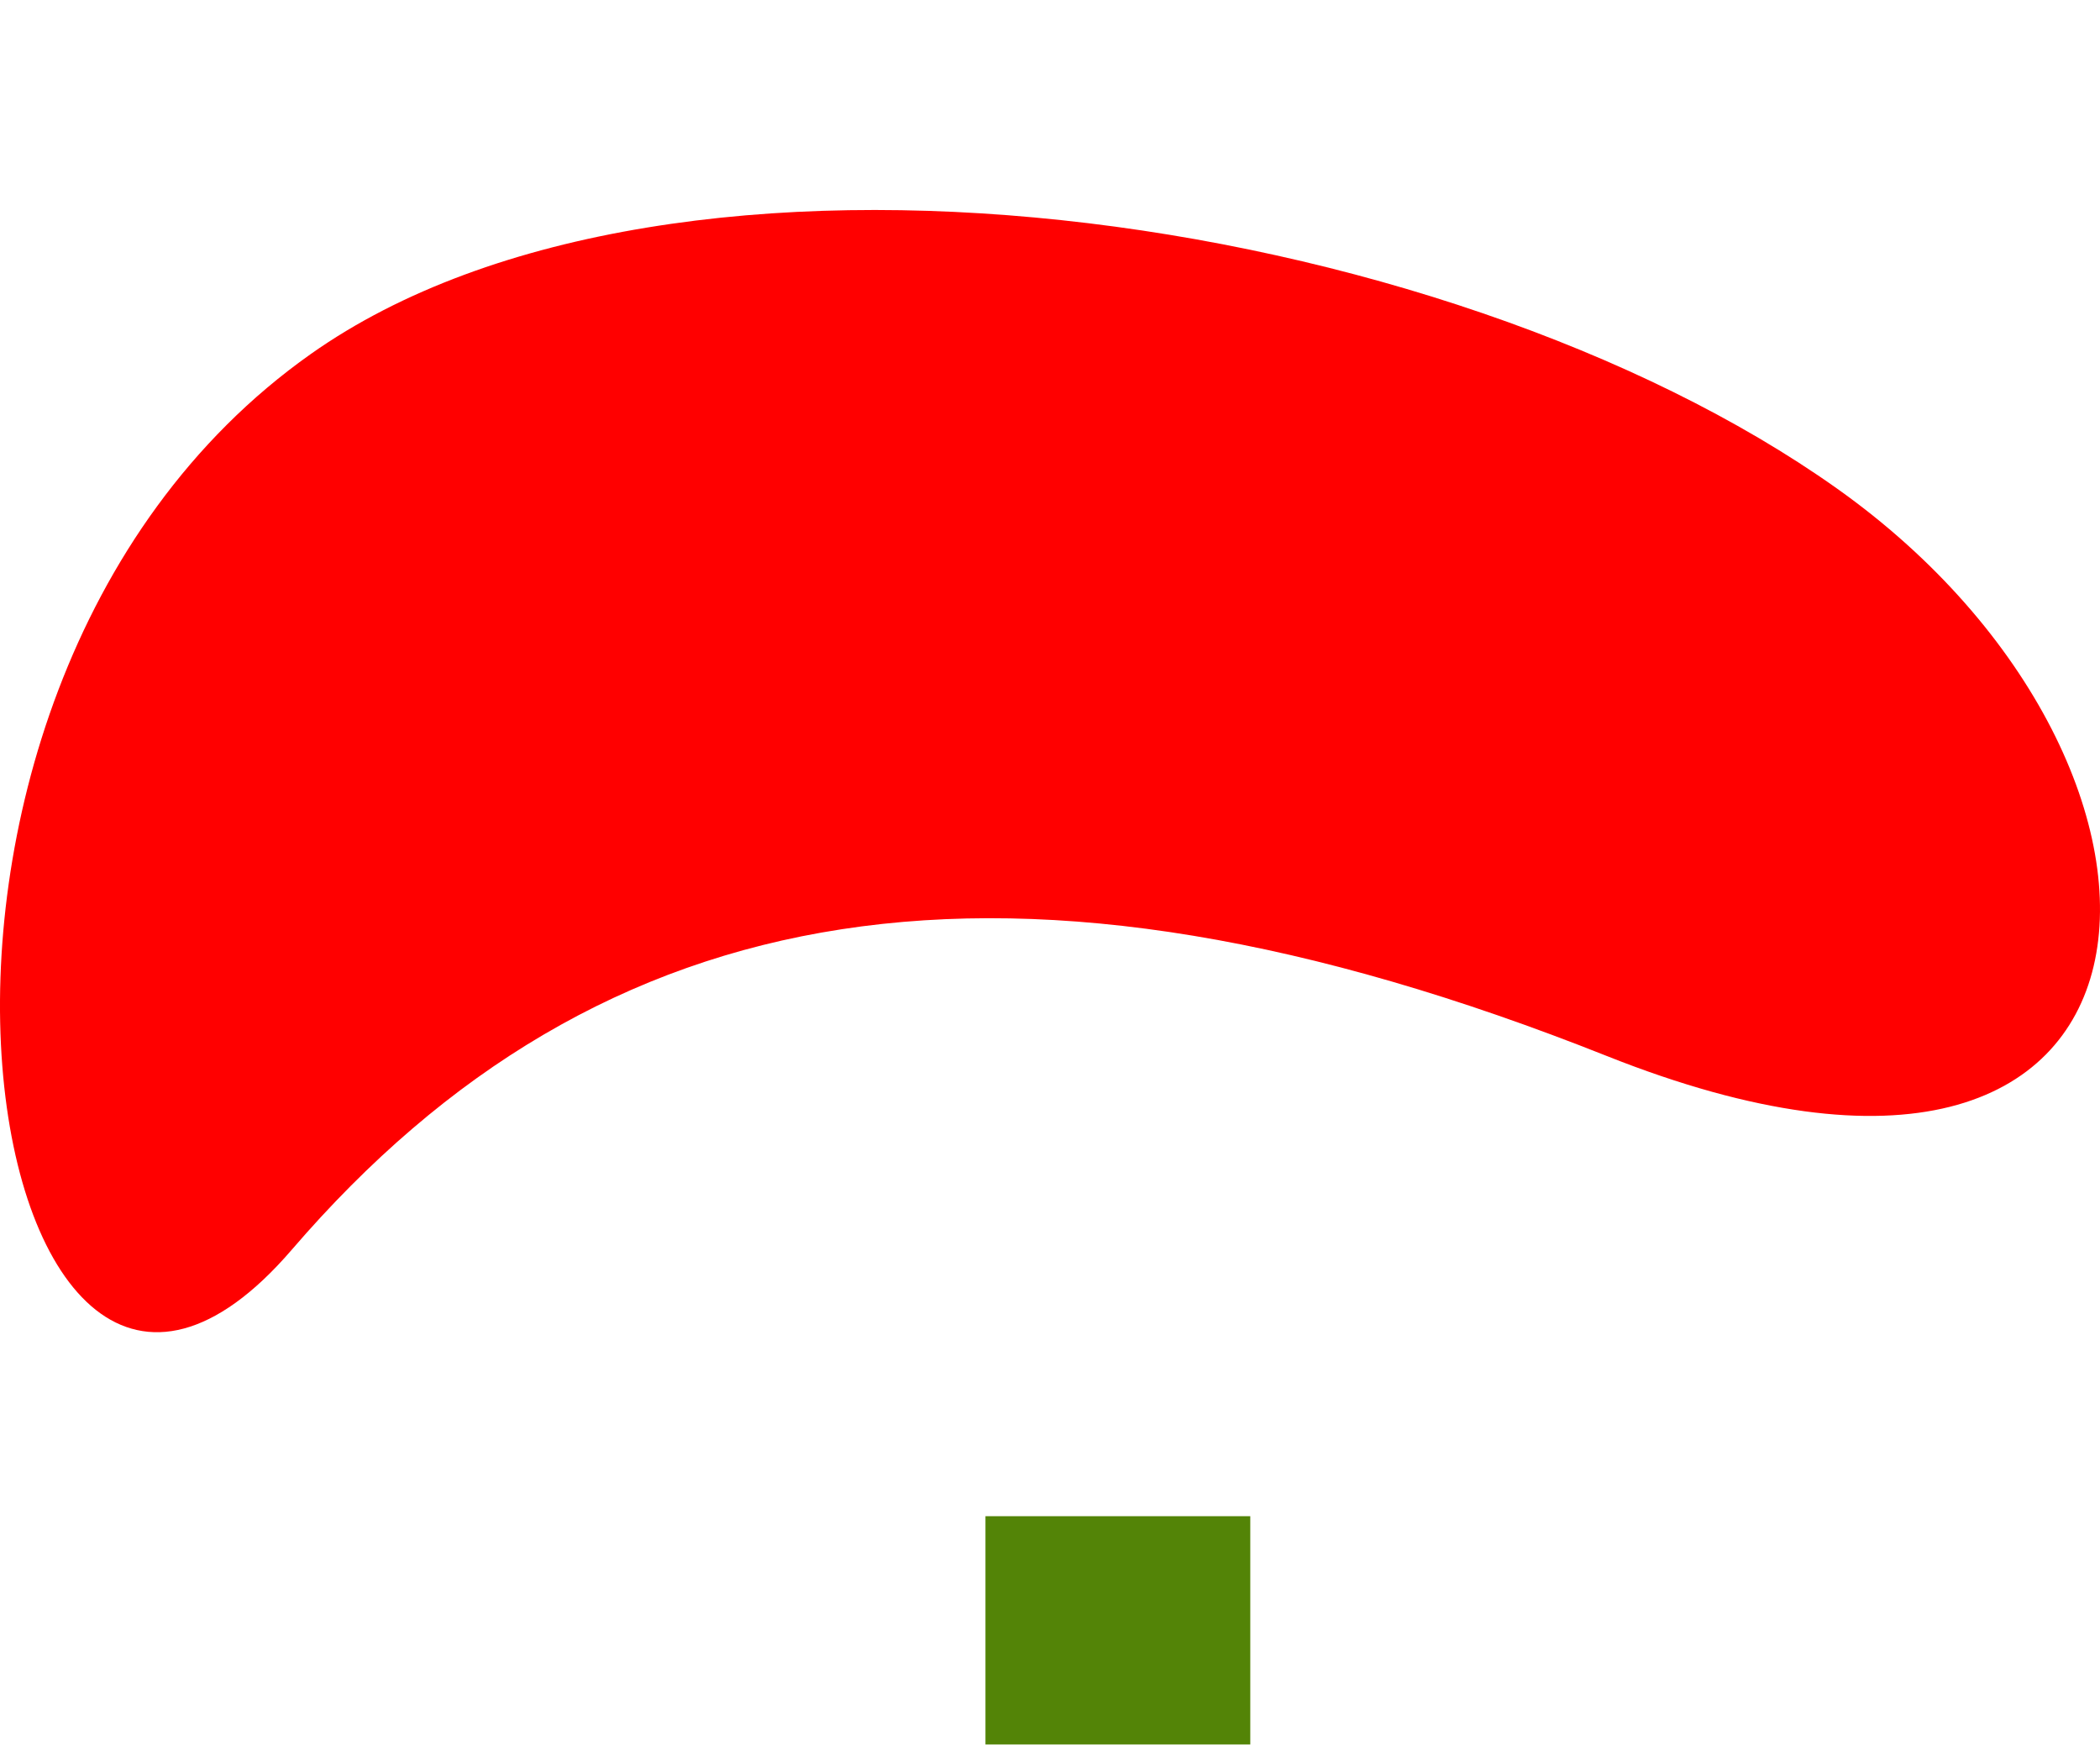
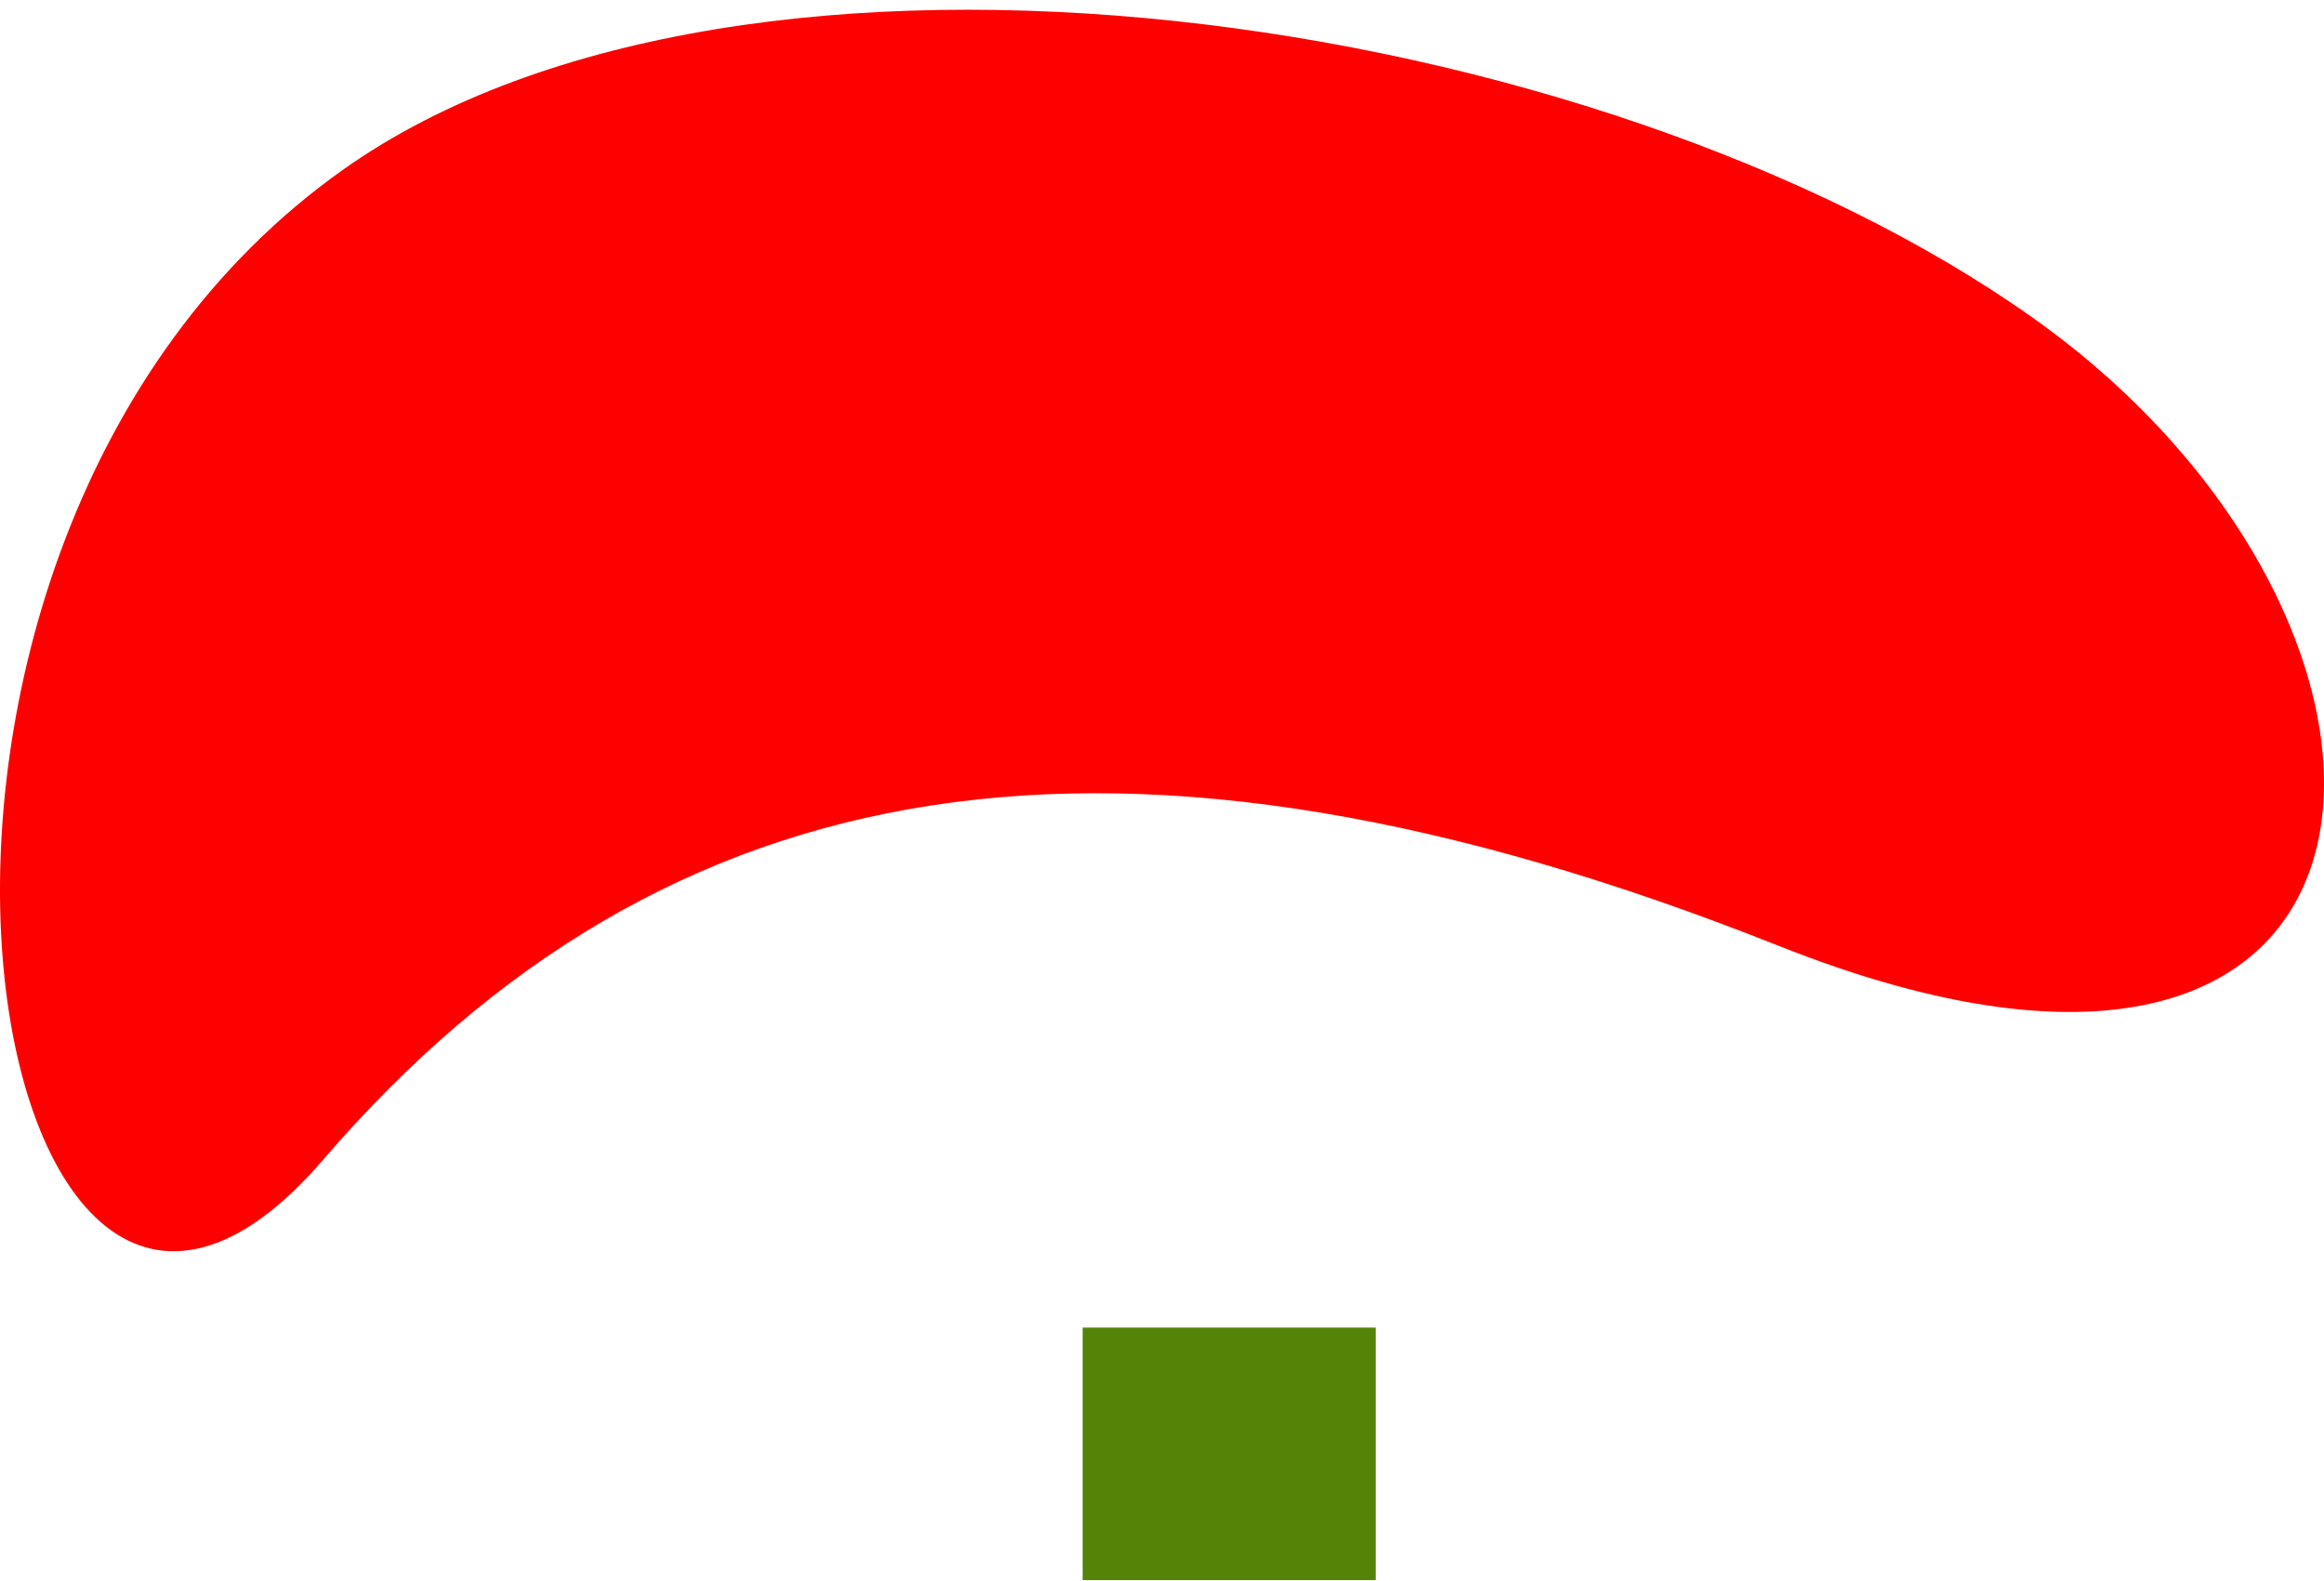
- <svg xmlns="http://www.w3.org/2000/svg" version="1.1" x="0px" y="0px" width="438.45px" height="364.154px" viewBox="0 0 438.45 364.154" style="enable-background:new 0 0 438.45 364.154;" xml:space="preserve">
+ <svg xmlns="http://www.w3.org/2000/svg" version="1.1" x="0px" y="0px" width="317.231px" height="215.726px" viewBox="0 0 317.231 215.726" style="enable-background:new 0 0 317.231 215.726;" xml:space="preserve">
  <g id="mouth">
    <g id="Layer_7">
-       <path style="fill:#FF0000;" d="M64.917,73.879c75.627-53.384,236.085-30.424,318.582,28.073s76.495,167.991-47.998,118.494    c-124.493-49.497-210.086-34.562-274.583,40.434S-37.083,145.879,64.917,73.879z" />
+       <path style="fill:#FF0000;" d="M46.97,23.066c54.718-38.624,170.815-22.012,230.503,20.312    c59.688,42.324,55.347,121.546-34.728,85.733C152.67,93.3,90.74,104.105,44.076,158.367C-2.59,212.629-26.83,75.161,46.97,23.066z    " />
    </g>
    <g id="Layer_8">
      <g id="Layer_18">
-         <rect x="205.751" y="316.501" style="fill:#538407;" width="55.29" height="47.653" />
-         <rect x="65.75" style="opacity:0;fill:#B77100;" width="55.29" height="47.653" />
+         <rect x="147.781" y="181.247" style="fill:#538407;" width="40.004" height="34.479" />
+         <rect x="63.851" style="opacity:0;fill:#B77100;" width="40.004" height="34.479" />
      </g>
    </g>
  </g>
  <g id="Layer_1">
</g>
</svg>
